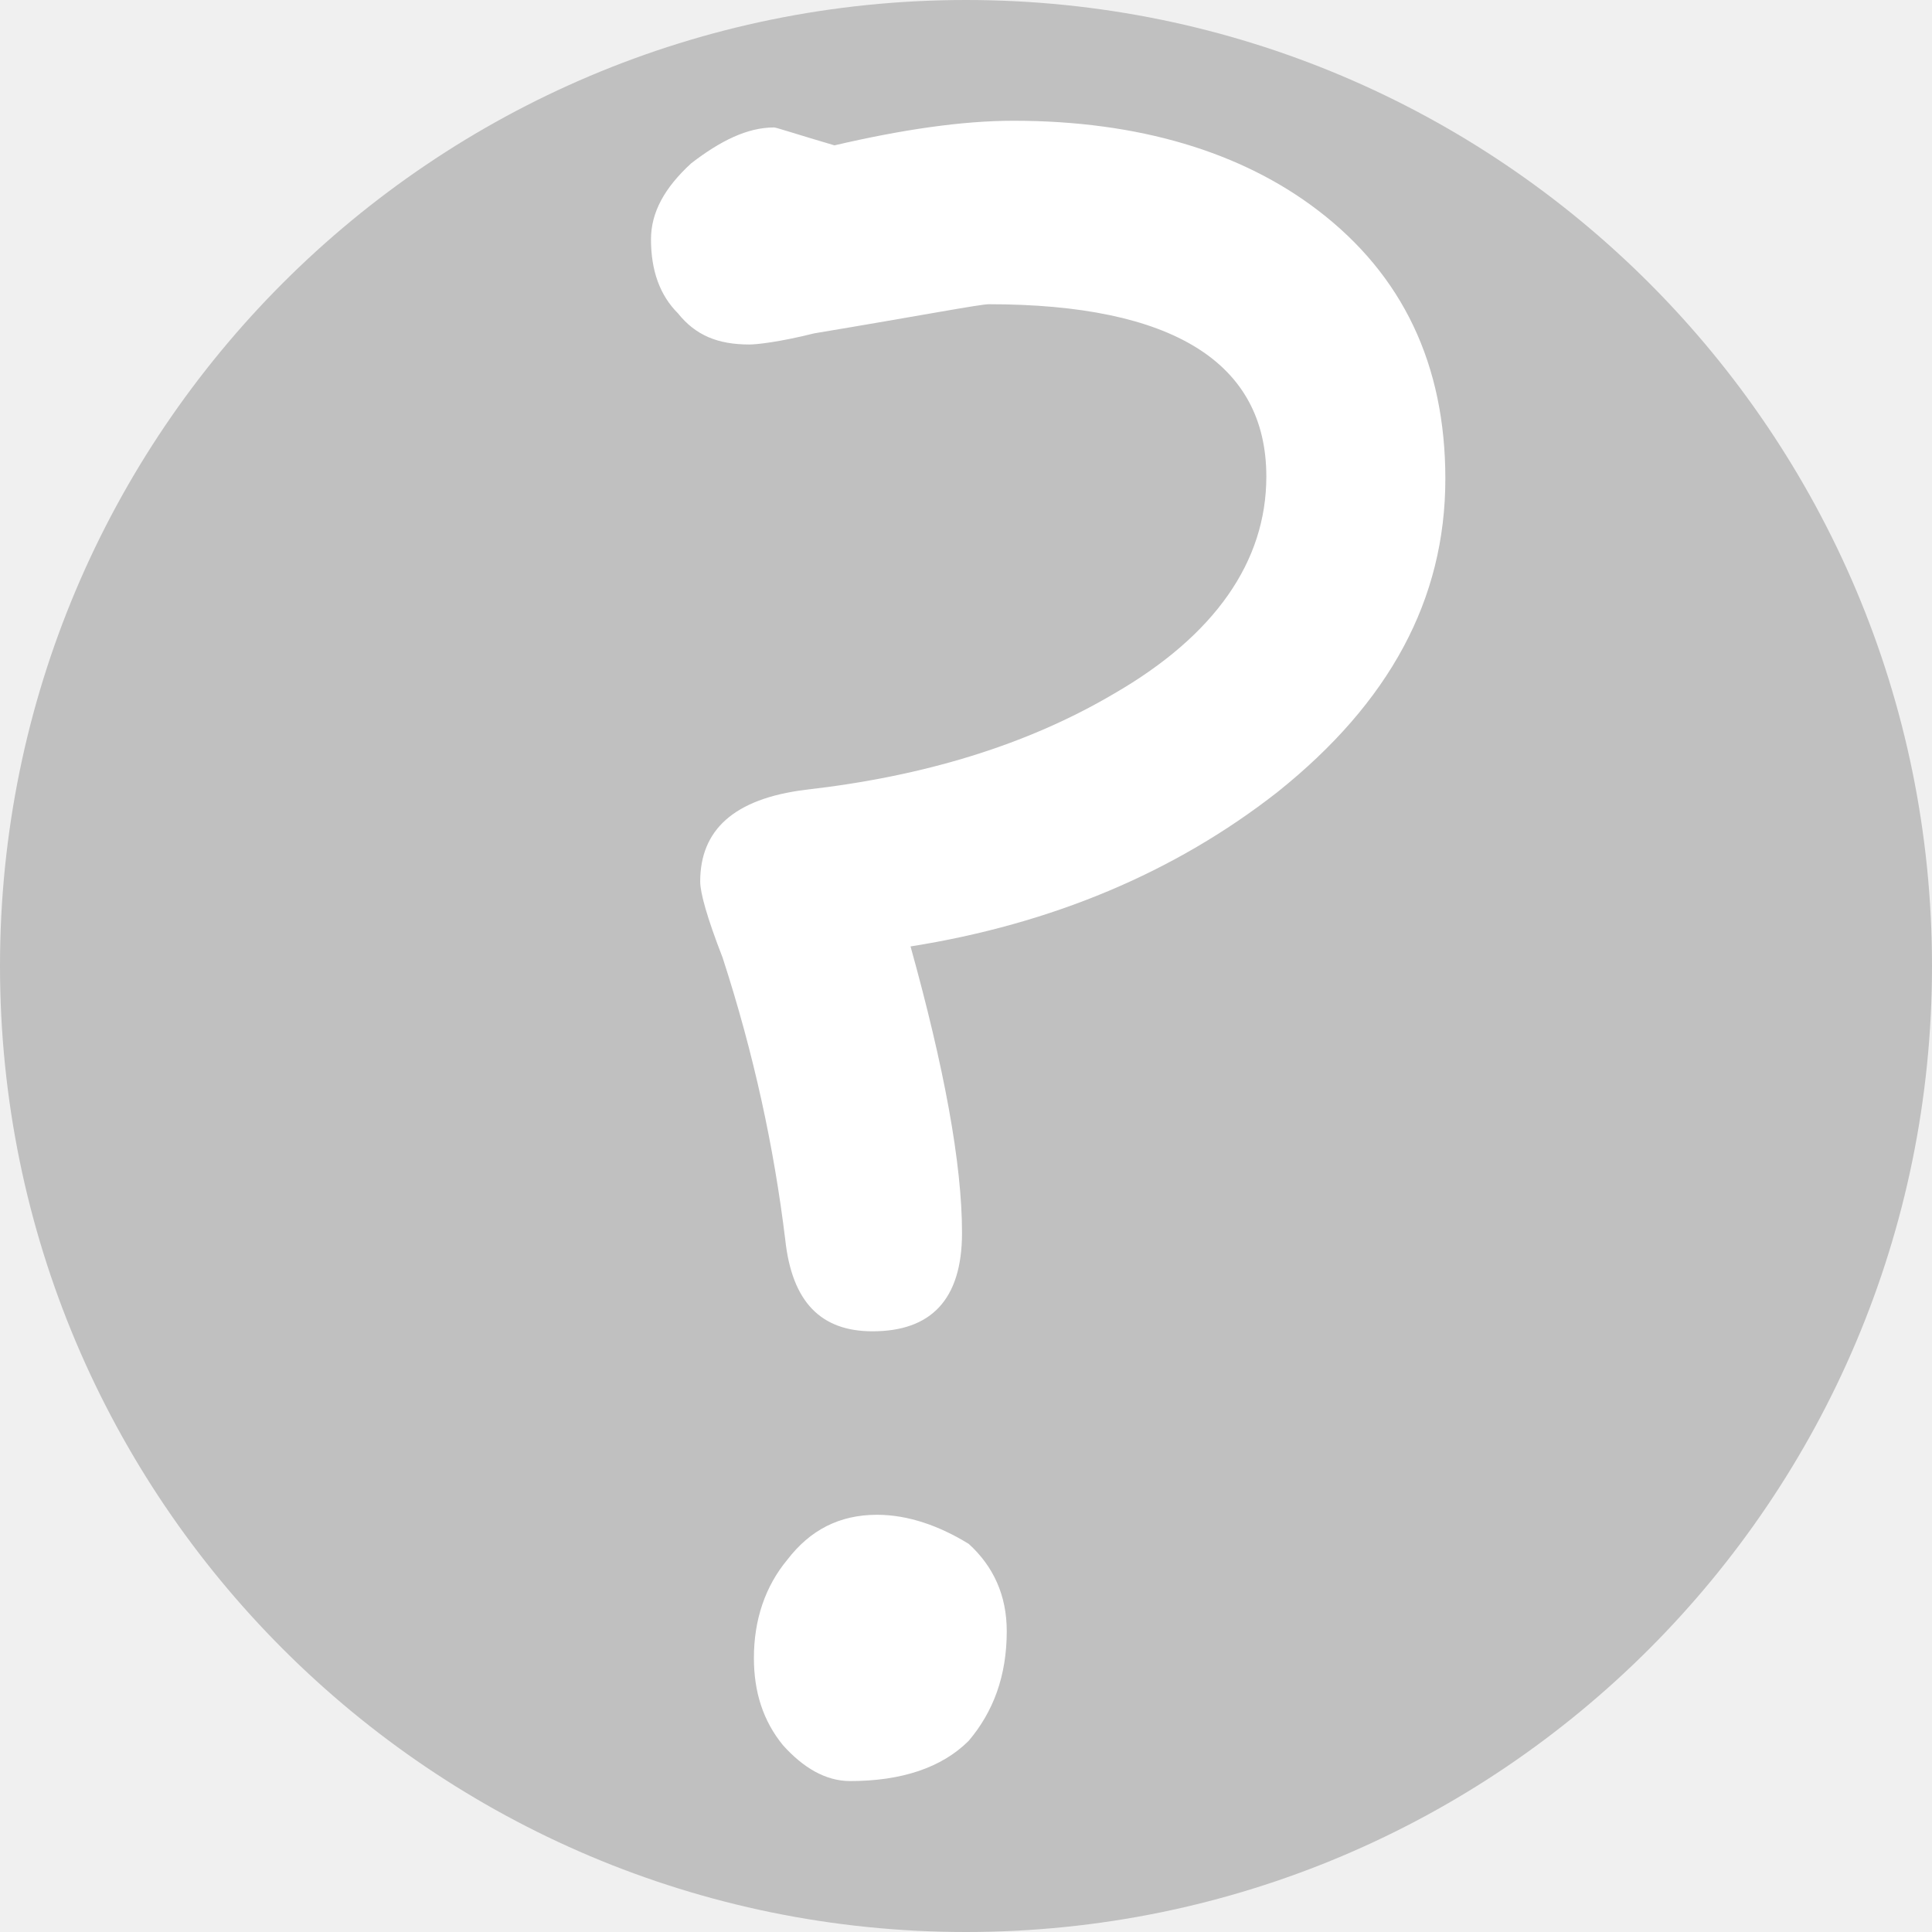
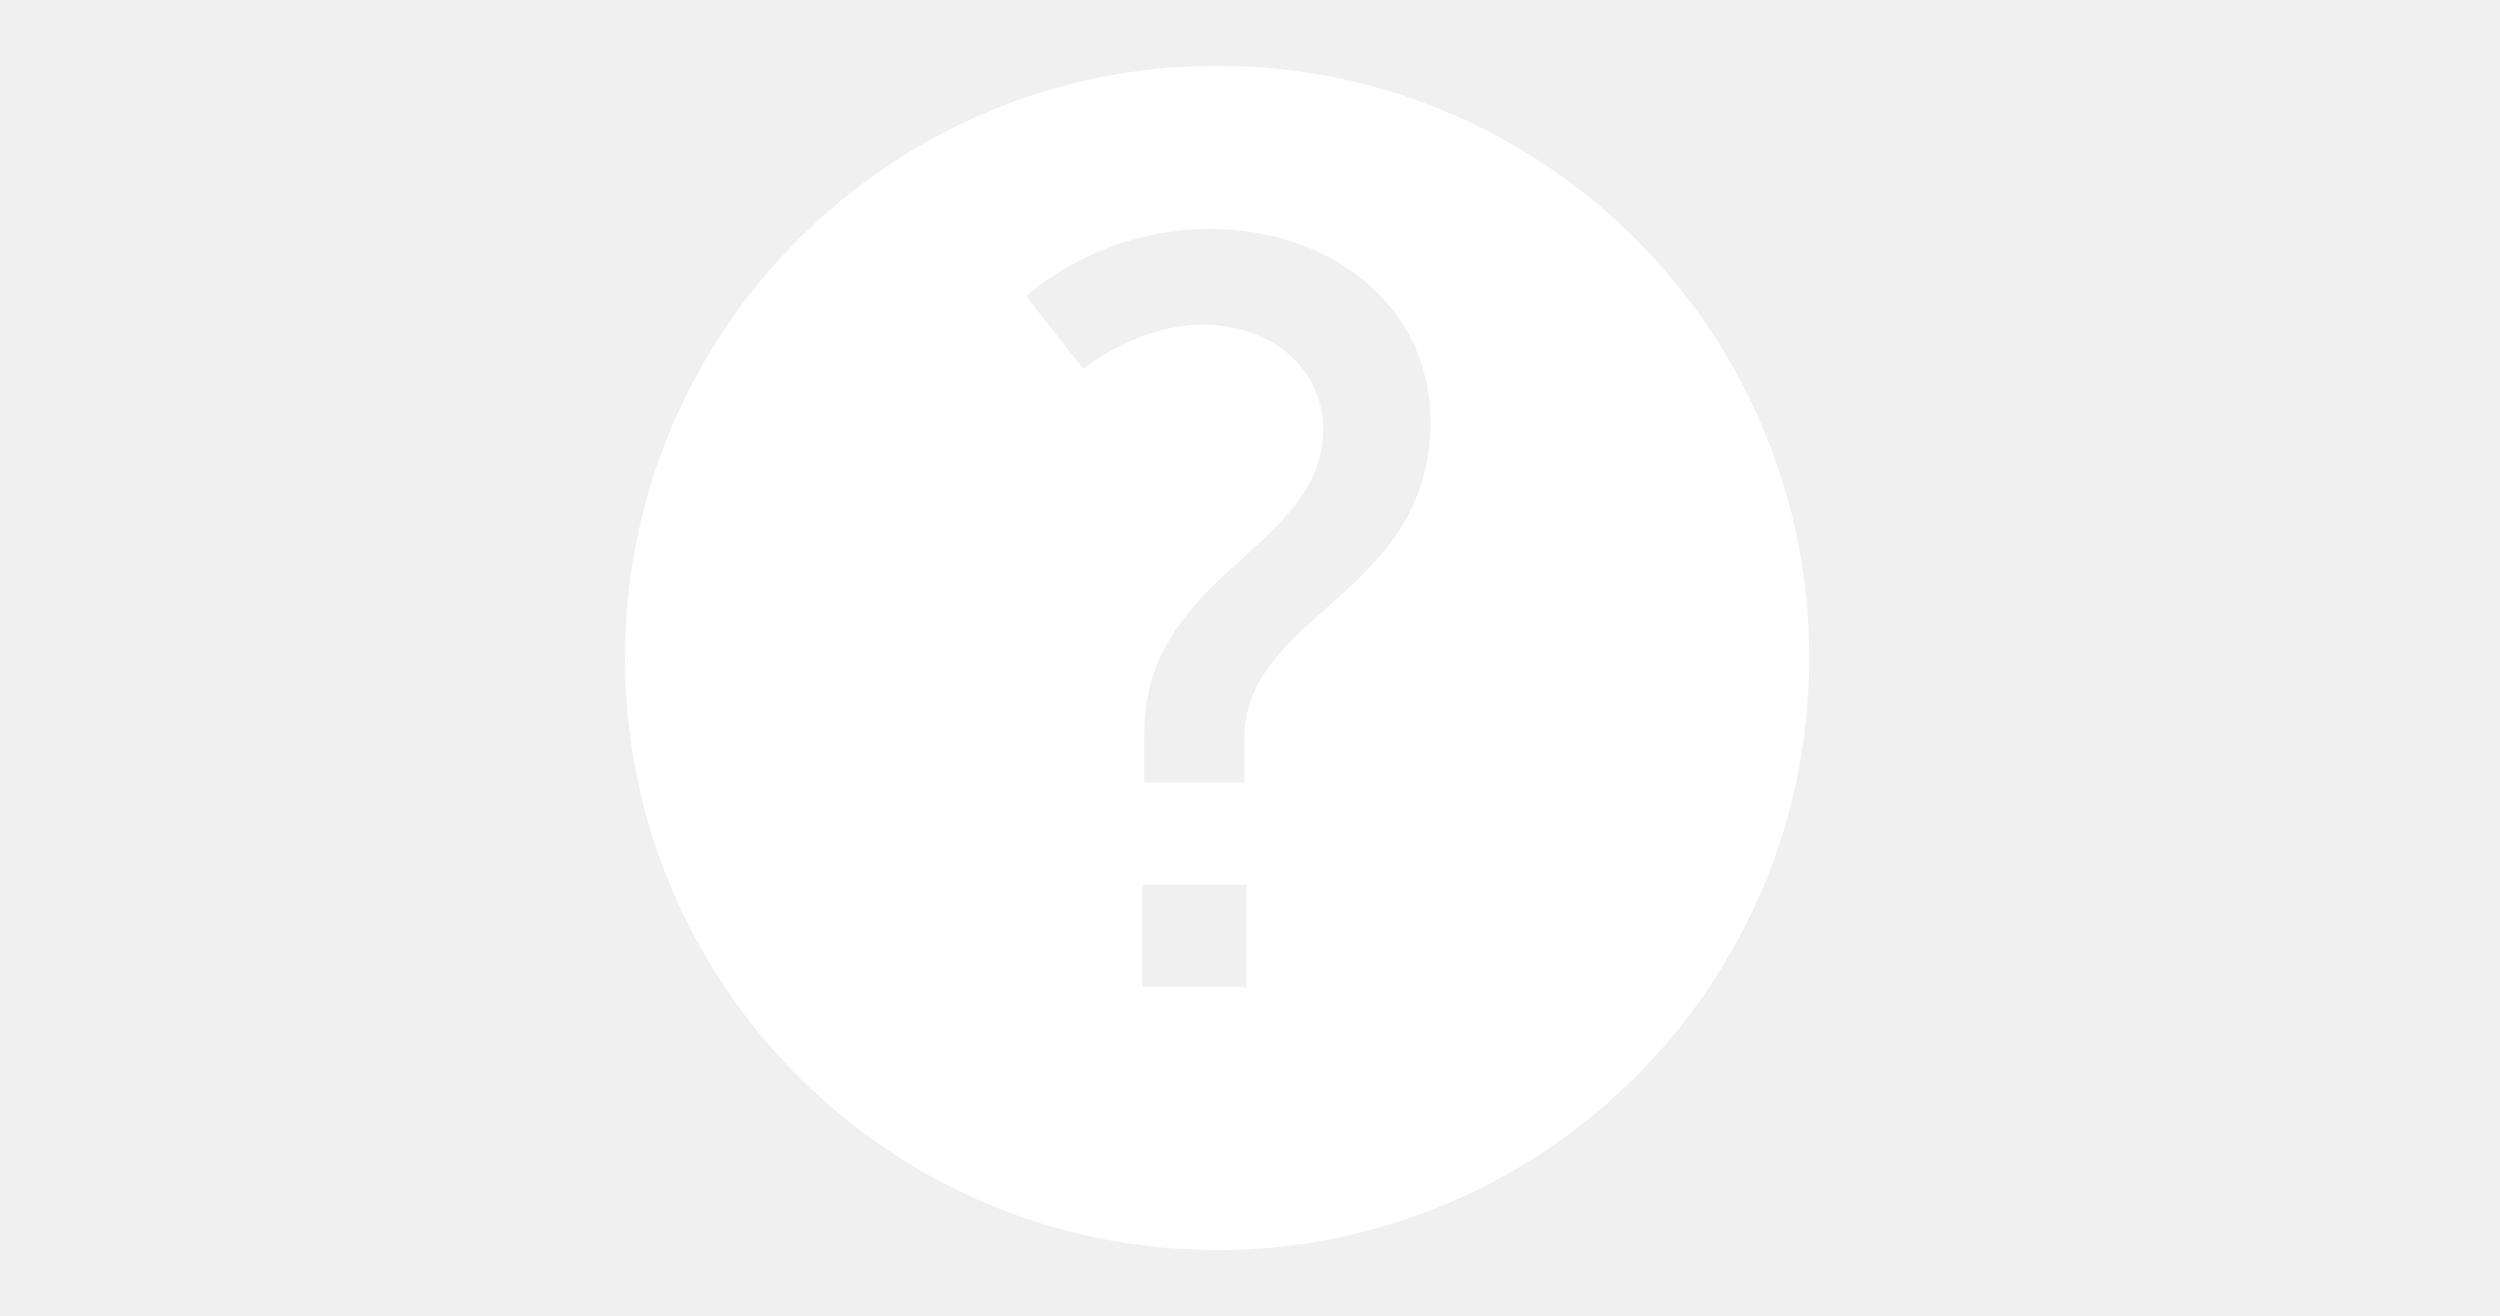
- <svg xmlns="http://www.w3.org/2000/svg" width="64px" height="64px" viewBox="0 0 64 64" version="1.1">
+ <svg xmlns="http://www.w3.org/2000/svg" width="76px" height="40px" viewBox="0 0 76 40" version="1.1">
  <defs />
  <g id="Page-1" stroke="none" stroke-width="1" fill="none" fill-rule="evenodd">
-     <g id="default">
-       <circle id="Oval" fill-opacity="0.2" fill="#000000" cx="32" cy="32" r="32" />
-       <path d="M47.879,15.86 C47.879,12.08 46.47,9.115 43.654,6.965 C41.133,5.038 37.724,4 33.573,4 C31.868,4 29.867,4.296 27.643,4.815 C26.383,4.445 25.716,4.222 25.642,4.222 C24.752,4.222 23.863,4.667 22.899,5.408 C22.009,6.224 21.565,7.039 21.565,7.929 C21.565,8.966 21.861,9.782 22.454,10.375 C23.047,11.116 23.788,11.412 24.826,11.412 C25.049,11.412 25.79,11.338 26.976,11.042 C30.534,10.449 32.461,10.078 32.757,10.078 C38.836,10.078 41.949,12.005 41.949,15.786 C41.949,18.602 40.244,21.049 36.908,22.976 C34.018,24.681 30.608,25.718 26.679,26.163 C24.307,26.46 23.195,27.497 23.195,29.202 C23.195,29.573 23.418,30.388 23.937,31.722 C24.974,34.91 25.642,38.023 26.012,41.062 C26.235,43.137 27.198,44.101 28.903,44.101 C30.83,44.101 31.868,43.063 31.868,40.84 C31.868,38.542 31.275,35.354 30.163,31.352 C34.833,30.611 38.91,28.906 42.319,26.237 C46.026,23.272 47.879,19.863 47.879,15.86 L47.879,15.86 Z M33.35,54.034 C33.35,52.848 32.906,51.884 32.09,51.143 C31.127,50.55 30.089,50.179 29.051,50.179 C27.791,50.179 26.827,50.698 26.086,51.662 C25.345,52.551 24.974,53.663 24.974,54.923 C24.974,56.035 25.271,56.999 25.938,57.814 C26.605,58.555 27.346,59 28.162,59 C29.867,59 31.201,58.555 32.09,57.666 C32.906,56.702 33.35,55.516 33.35,54.034 L33.35,54.034 Z" id="?" fill="#FFFFFF" />
+     <g id="icon-default">
+       <g id="Group" />
+       <path d="M37,38 C27.059,38 19,29.941 19,20 C19,10.059 27.059,2 37,2 C46.941,2 55,10.059 55,20 C55,29.941 46.941,38 37,38 Z M34.784,23.792 L37.824,23.792 L37.824,22.48 C37.824,18.64 43.488,18.096 43.488,12.816 C43.488,9.264 40.416,6.96 36.8,6.96 C33.312,6.96 31.2,9.008 31.2,9.008 L32.928,11.216 C32.928,11.216 34.56,9.872 36.576,9.872 C38.688,9.872 40.224,11.248 40.224,13.04 C40.224,16.72 34.784,17.424 34.784,22.288 L34.784,23.792 Z M34.72,30 L37.888,30 L37.888,26.896 L34.72,26.896 L34.72,30 Z" id="Combined-Shape" fill="#FFFFFF" />
    </g>
  </g>
</svg>
